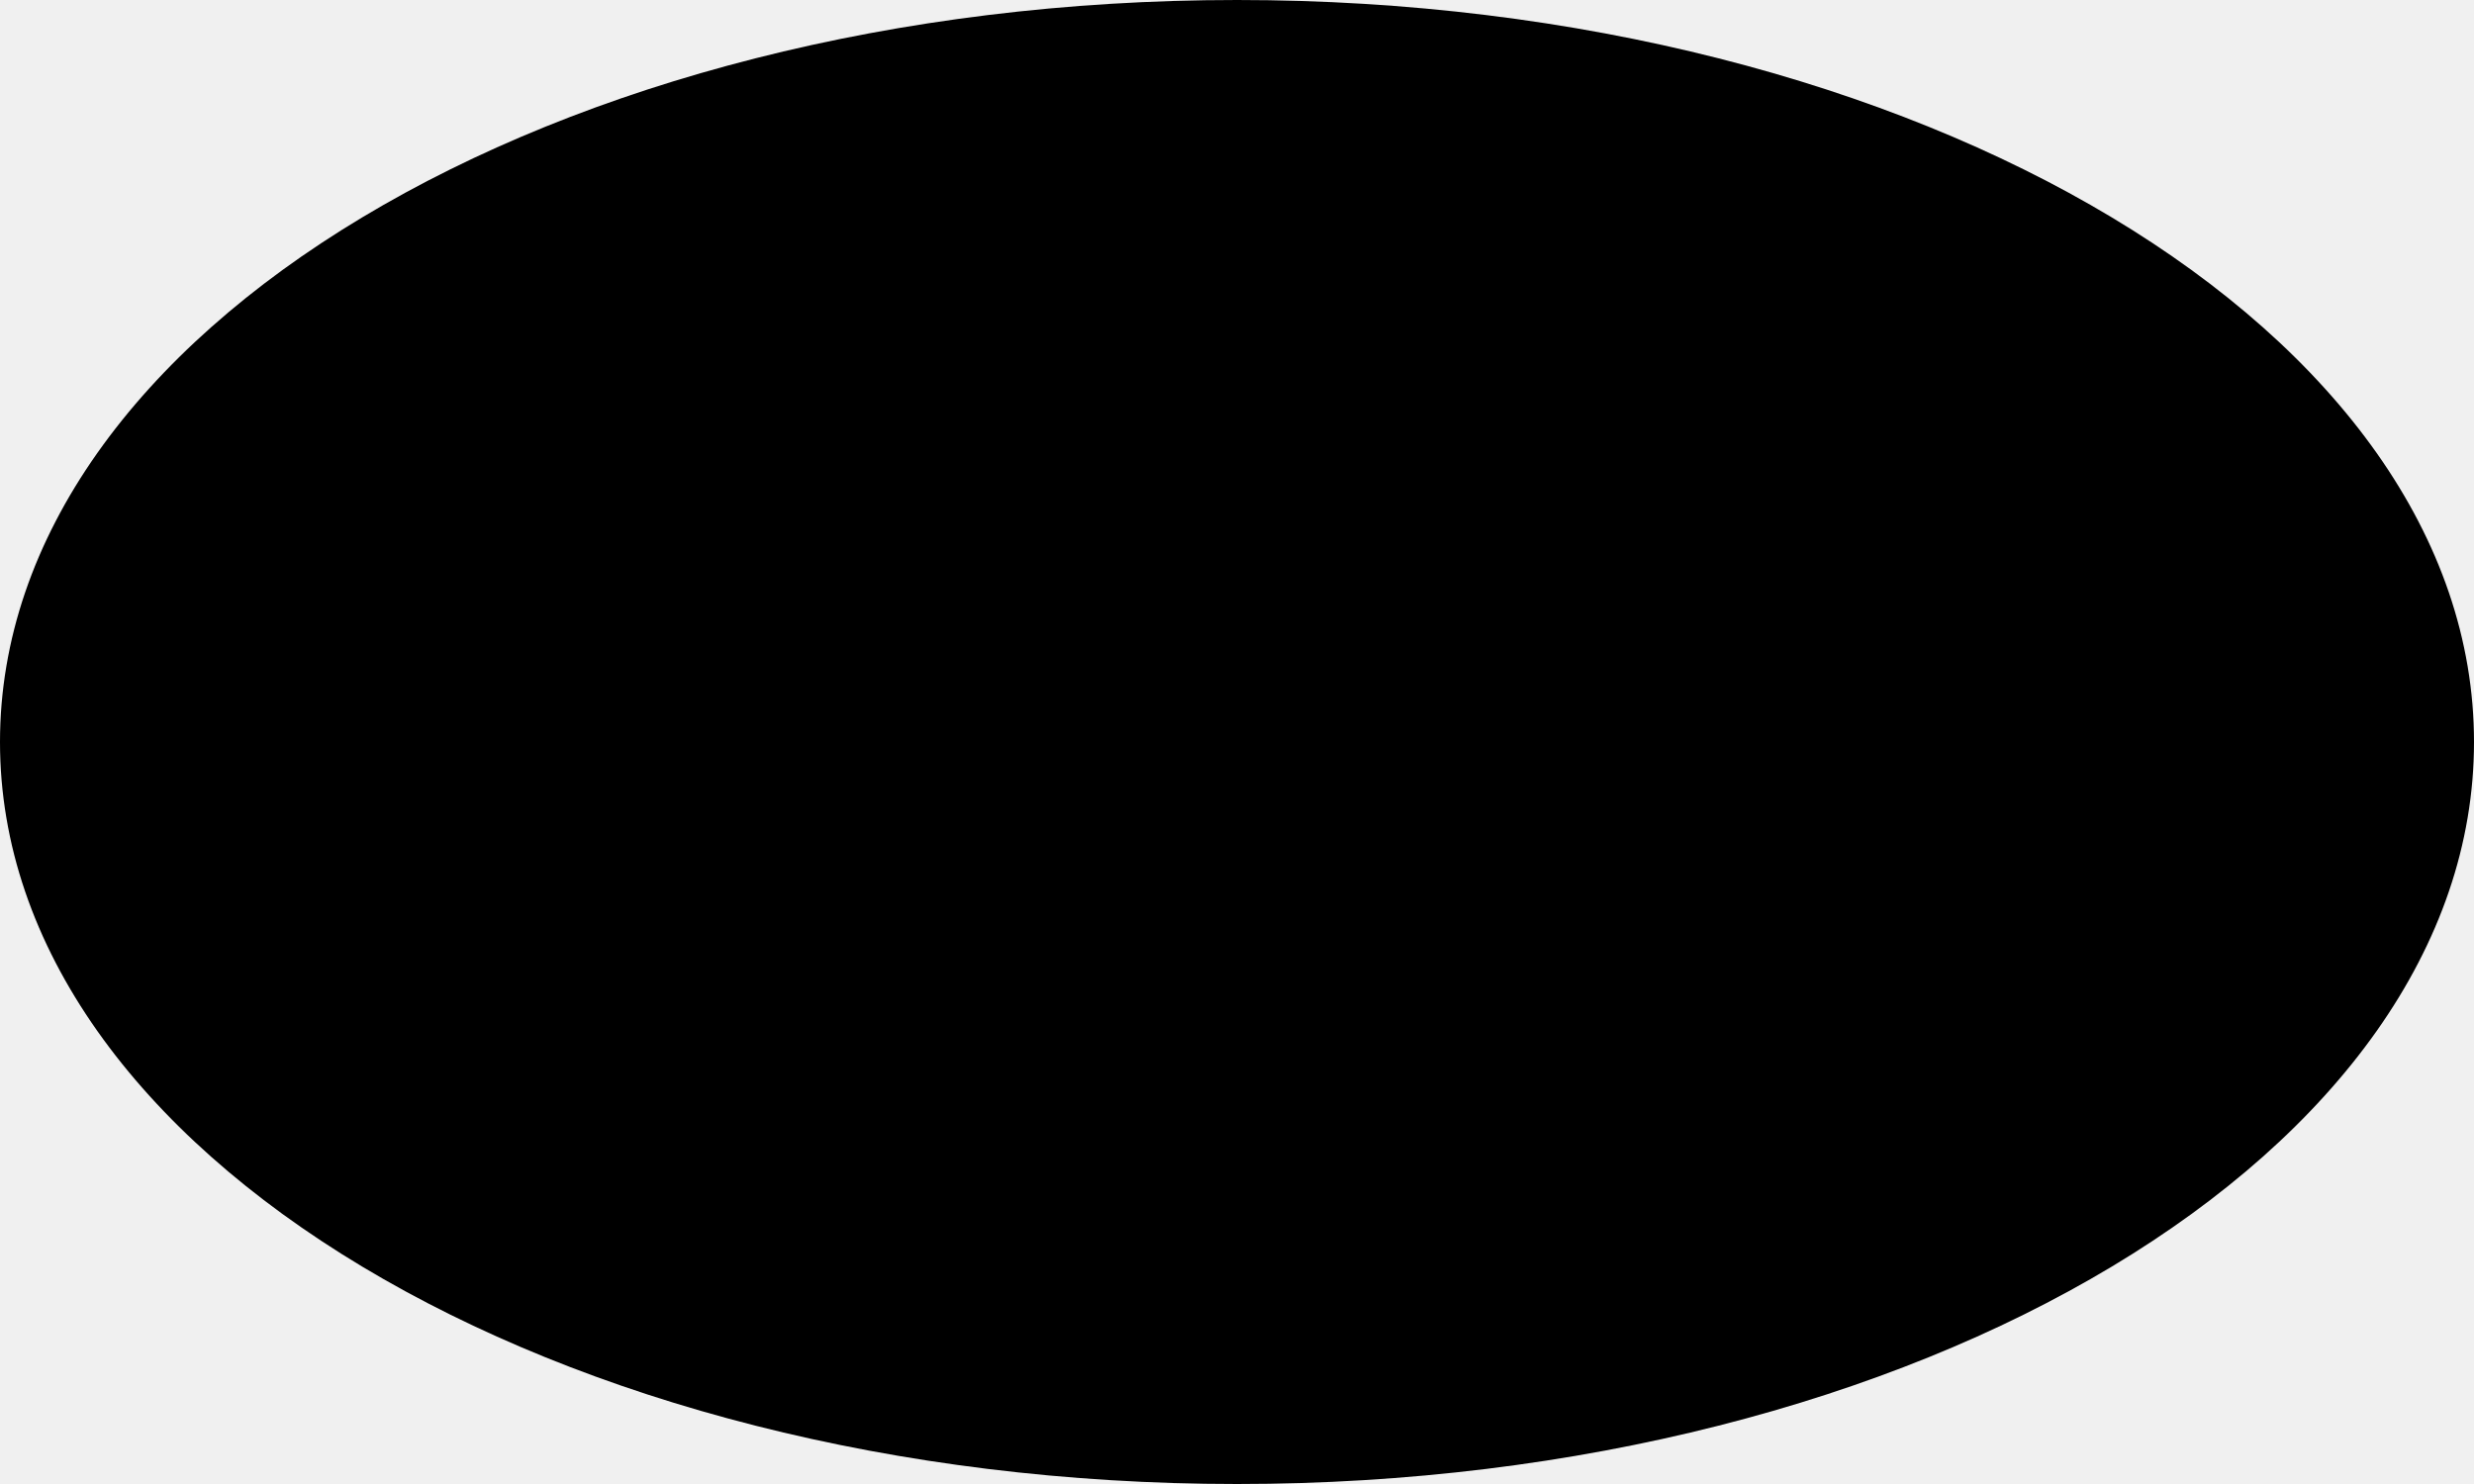
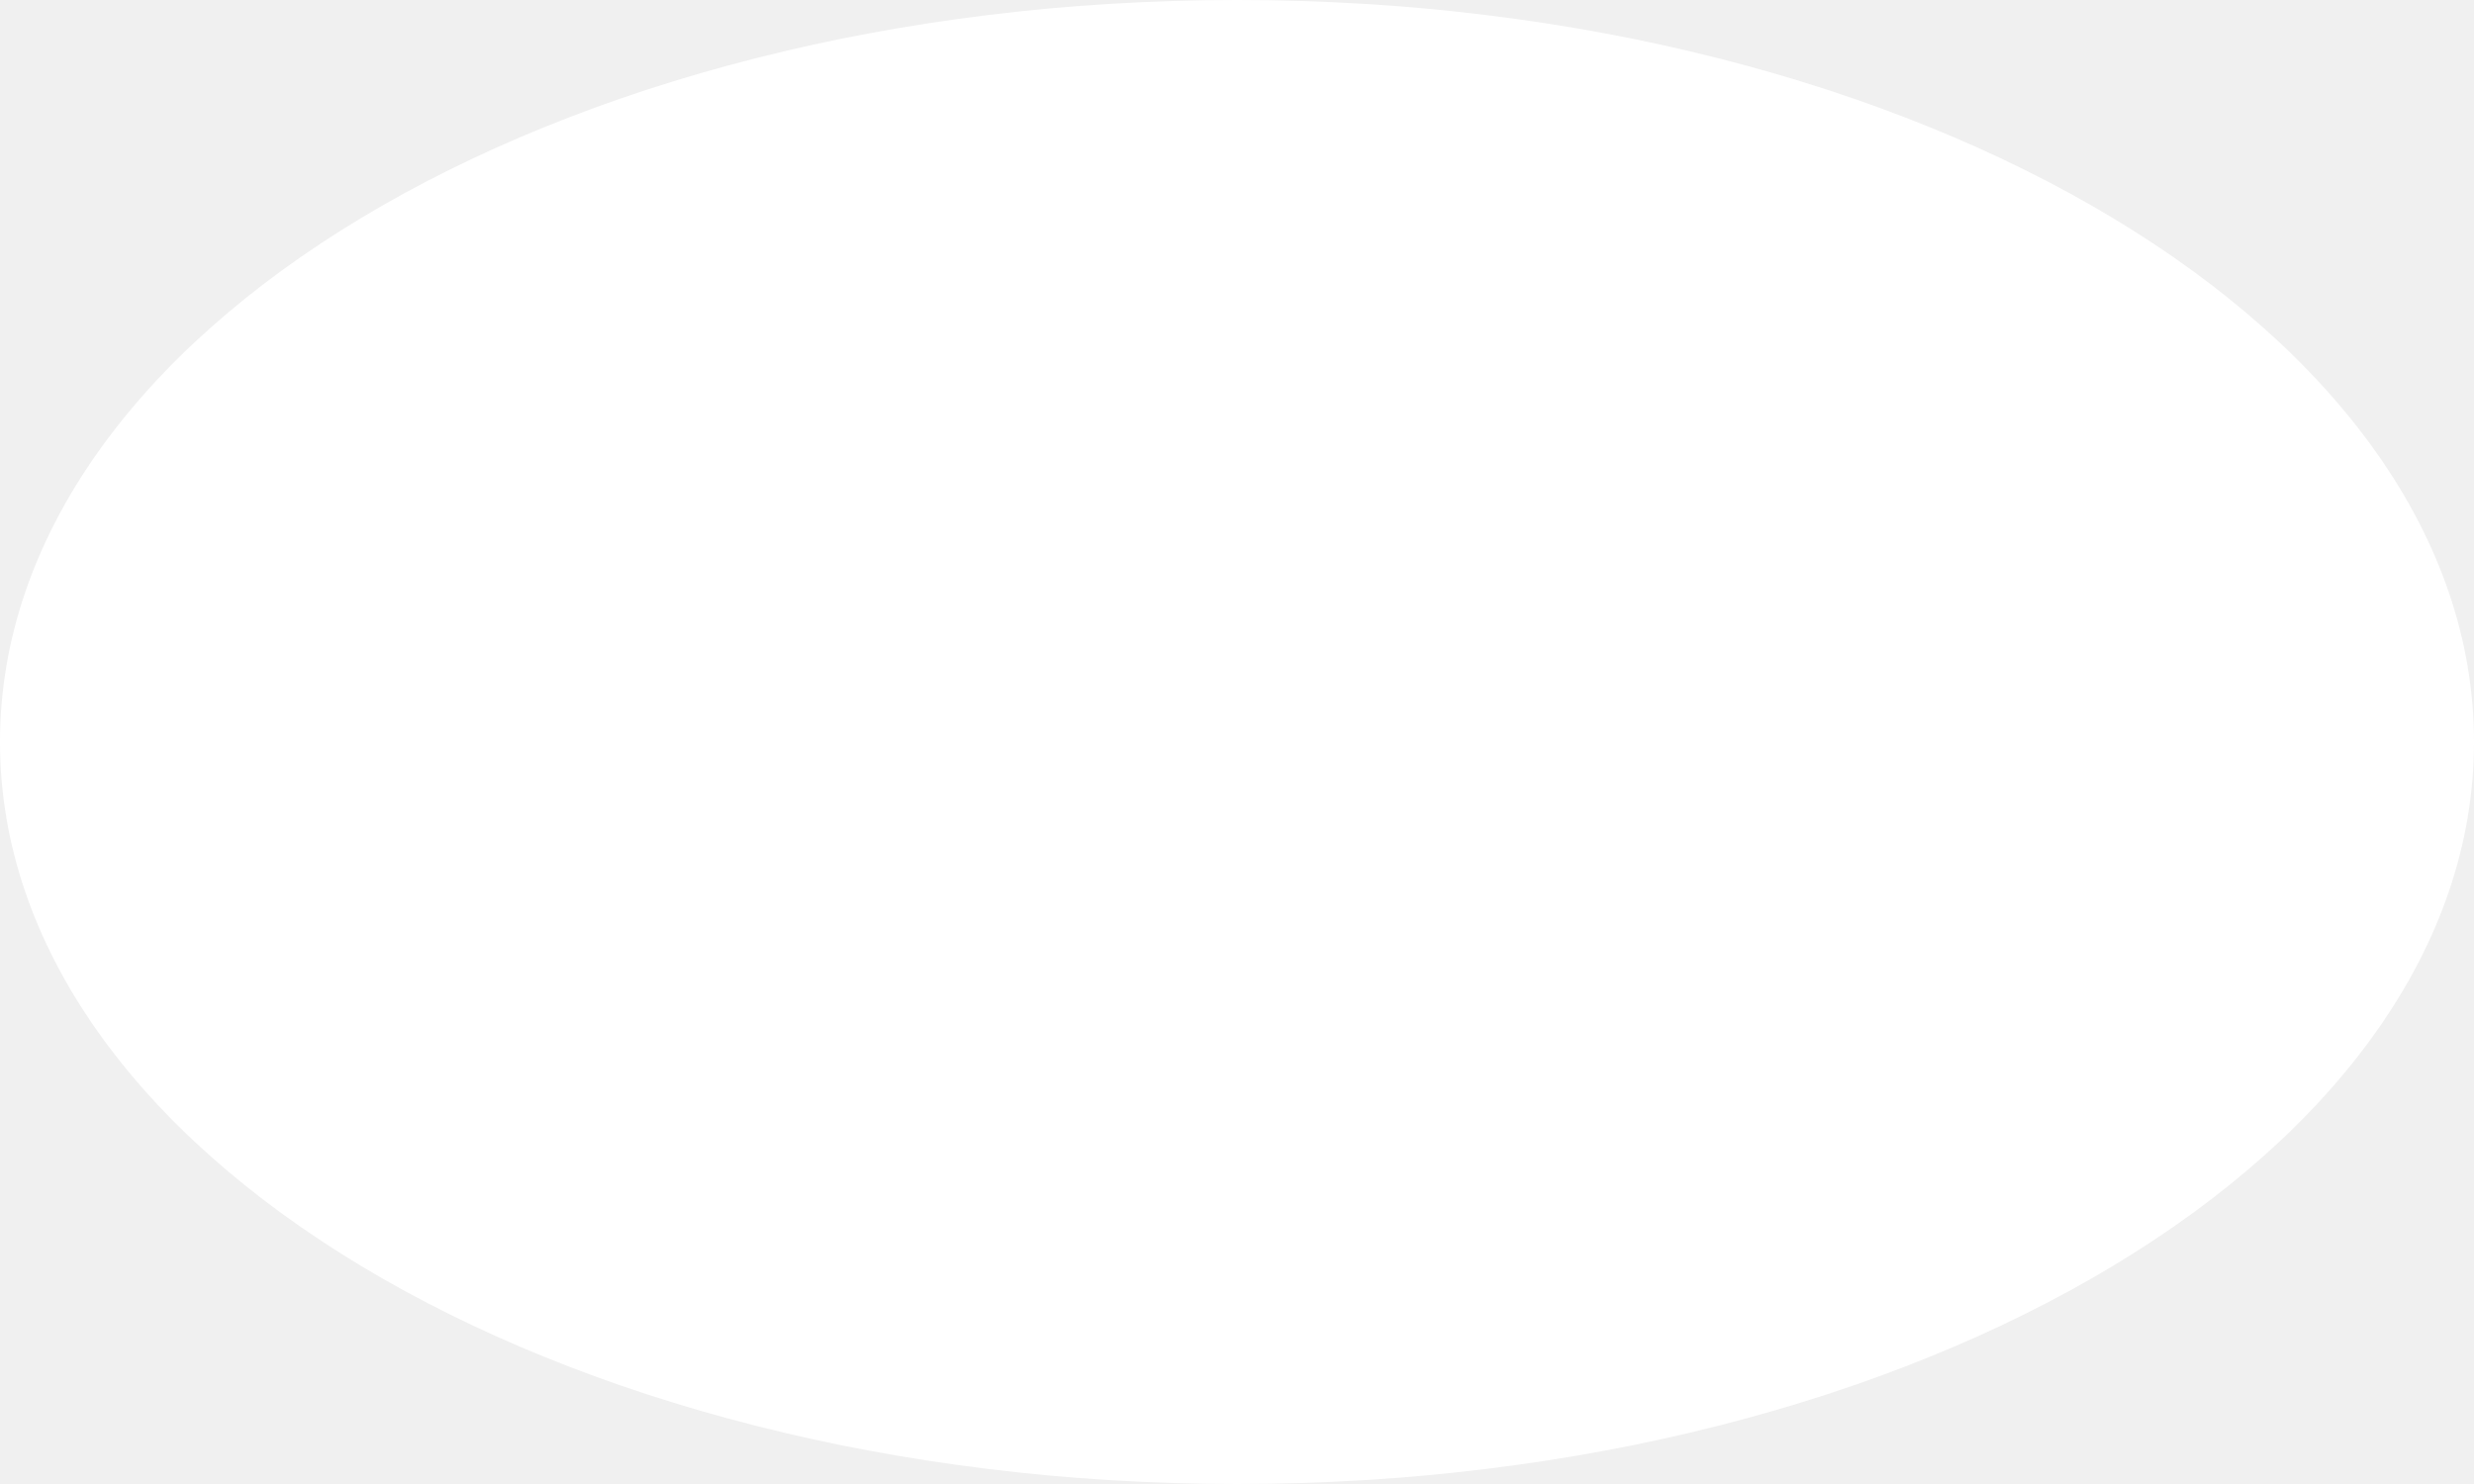
<svg xmlns="http://www.w3.org/2000/svg" version="1.1" id="Layer_1" x="0px" y="0px" viewBox="0 0 10 6" style="enable-background:new 0 0 10 6;" xml:space="preserve">
-   <ellipse cx="5" cy="3" rx="5" ry="3" fill="black" />
+   <ellipse cx="5" cy="3" rx="5" ry="3" fill="white" />
</svg>
